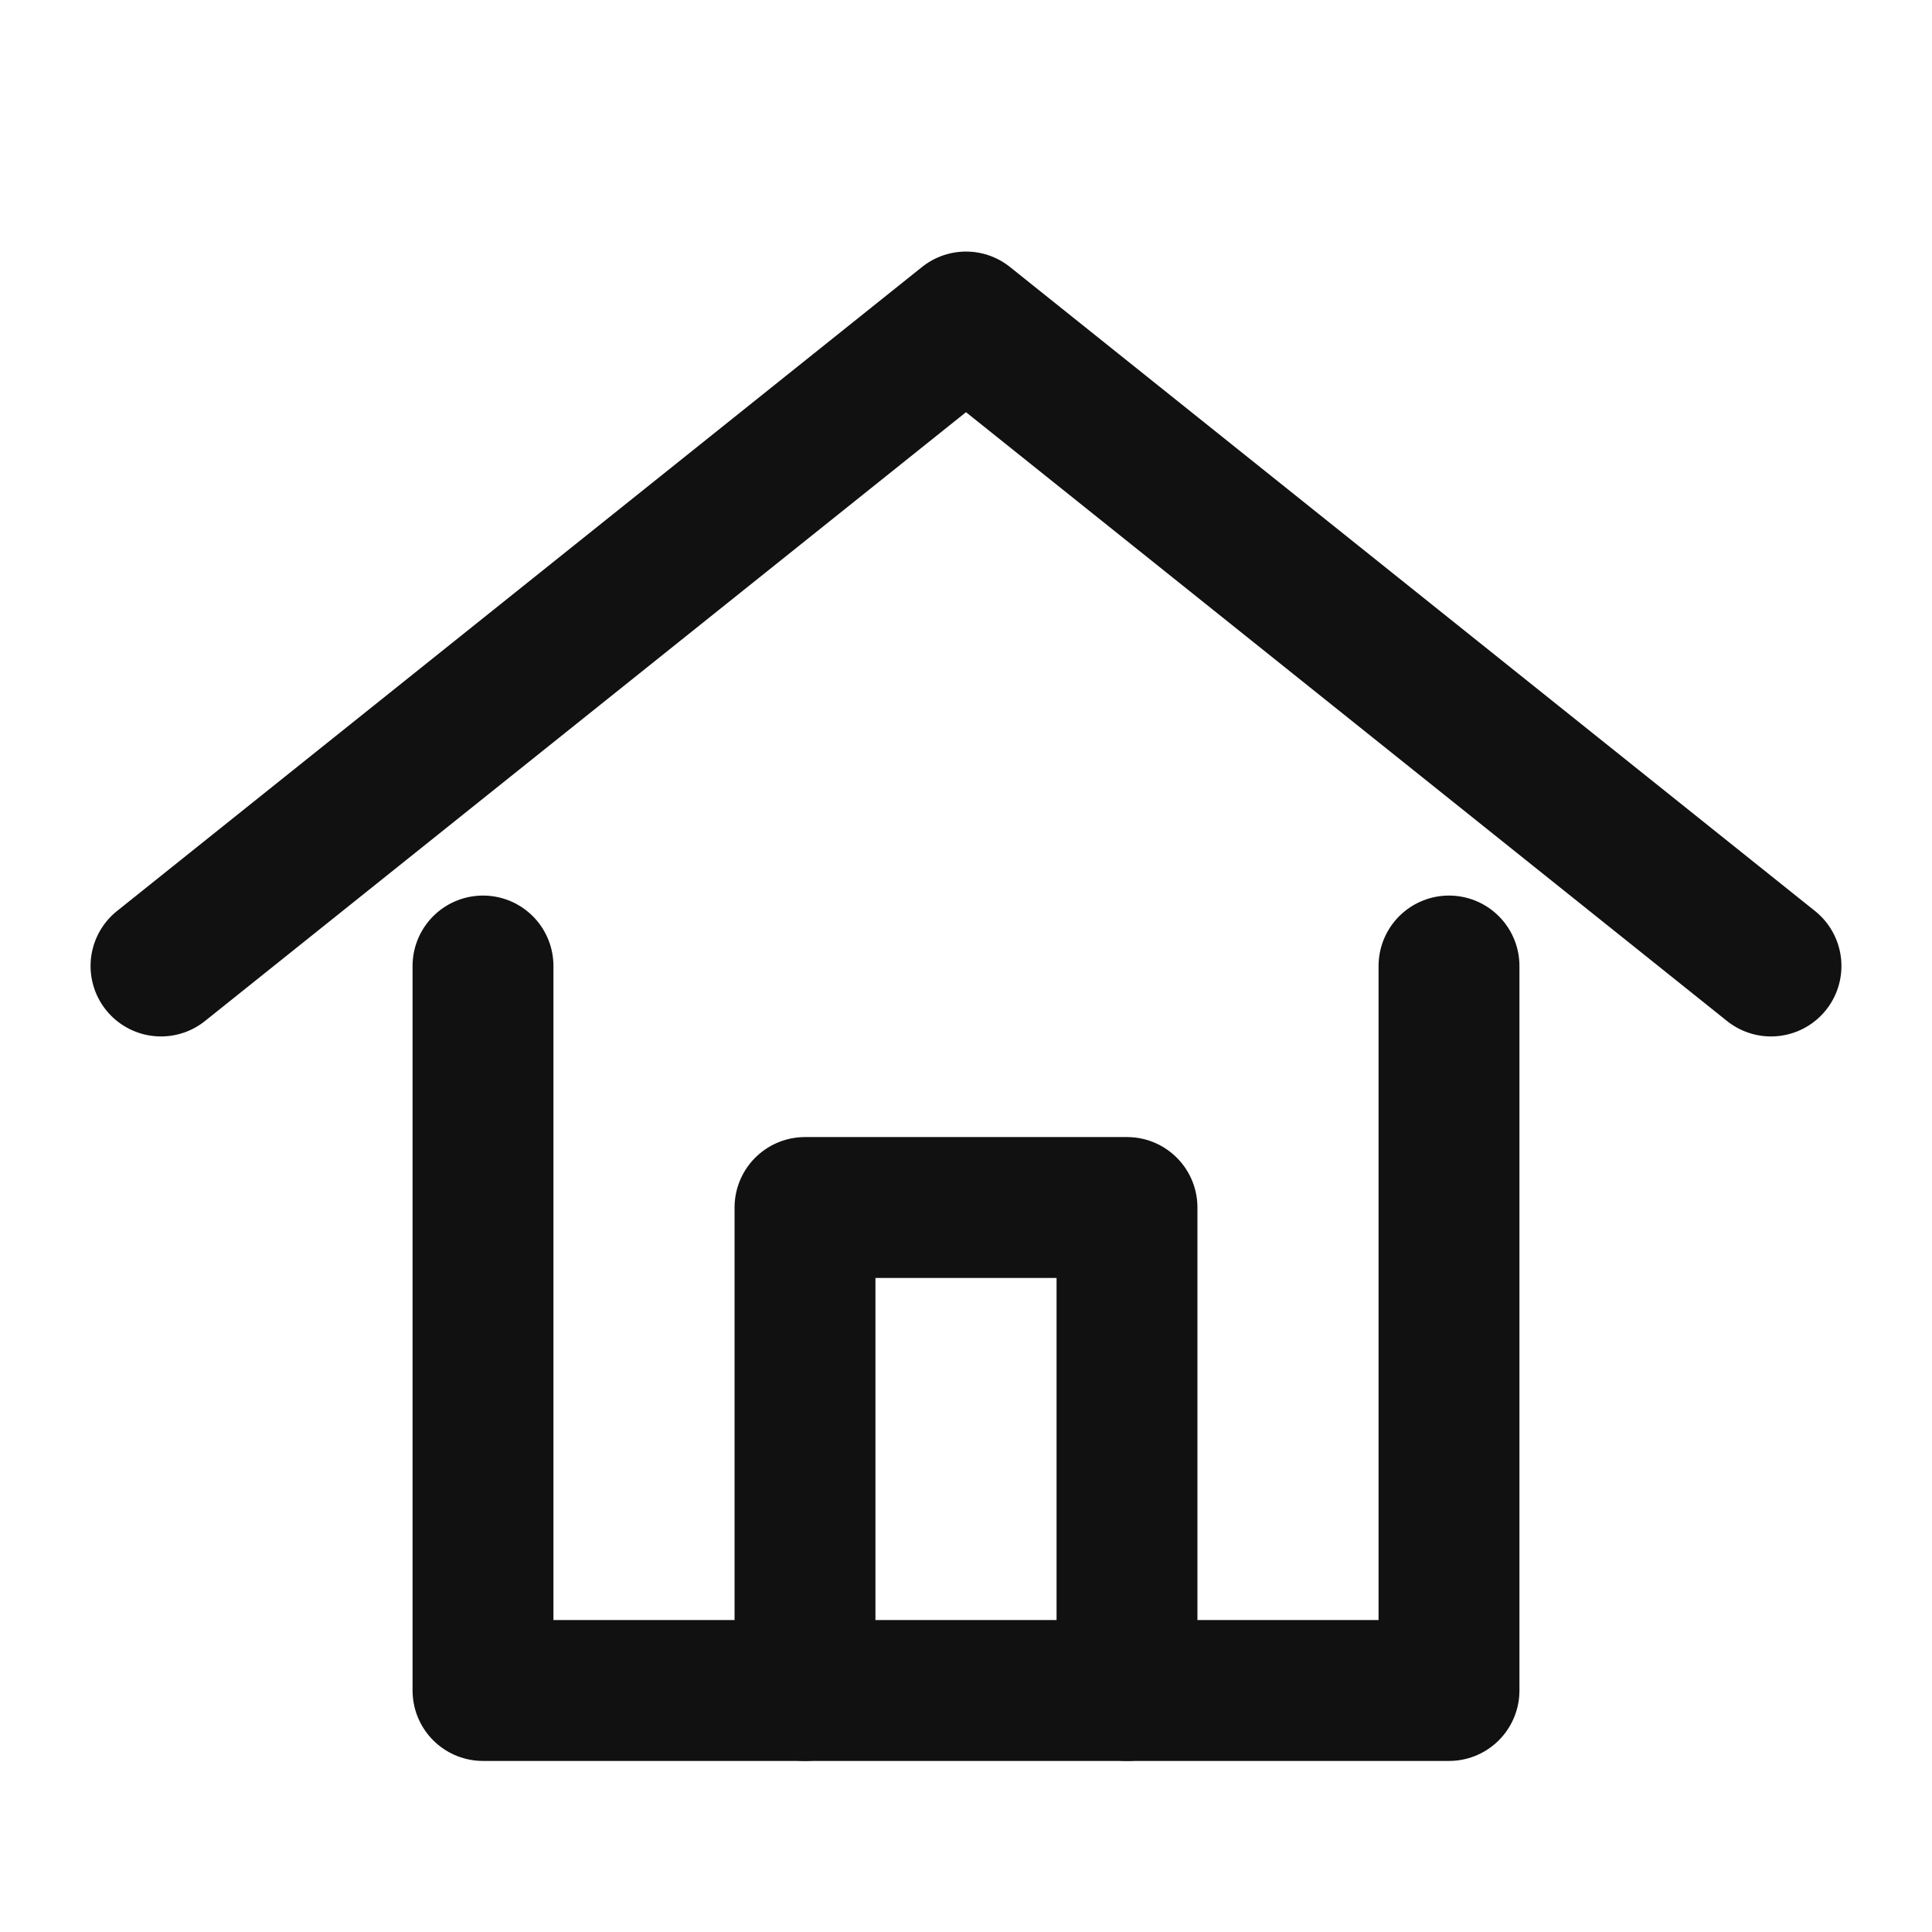
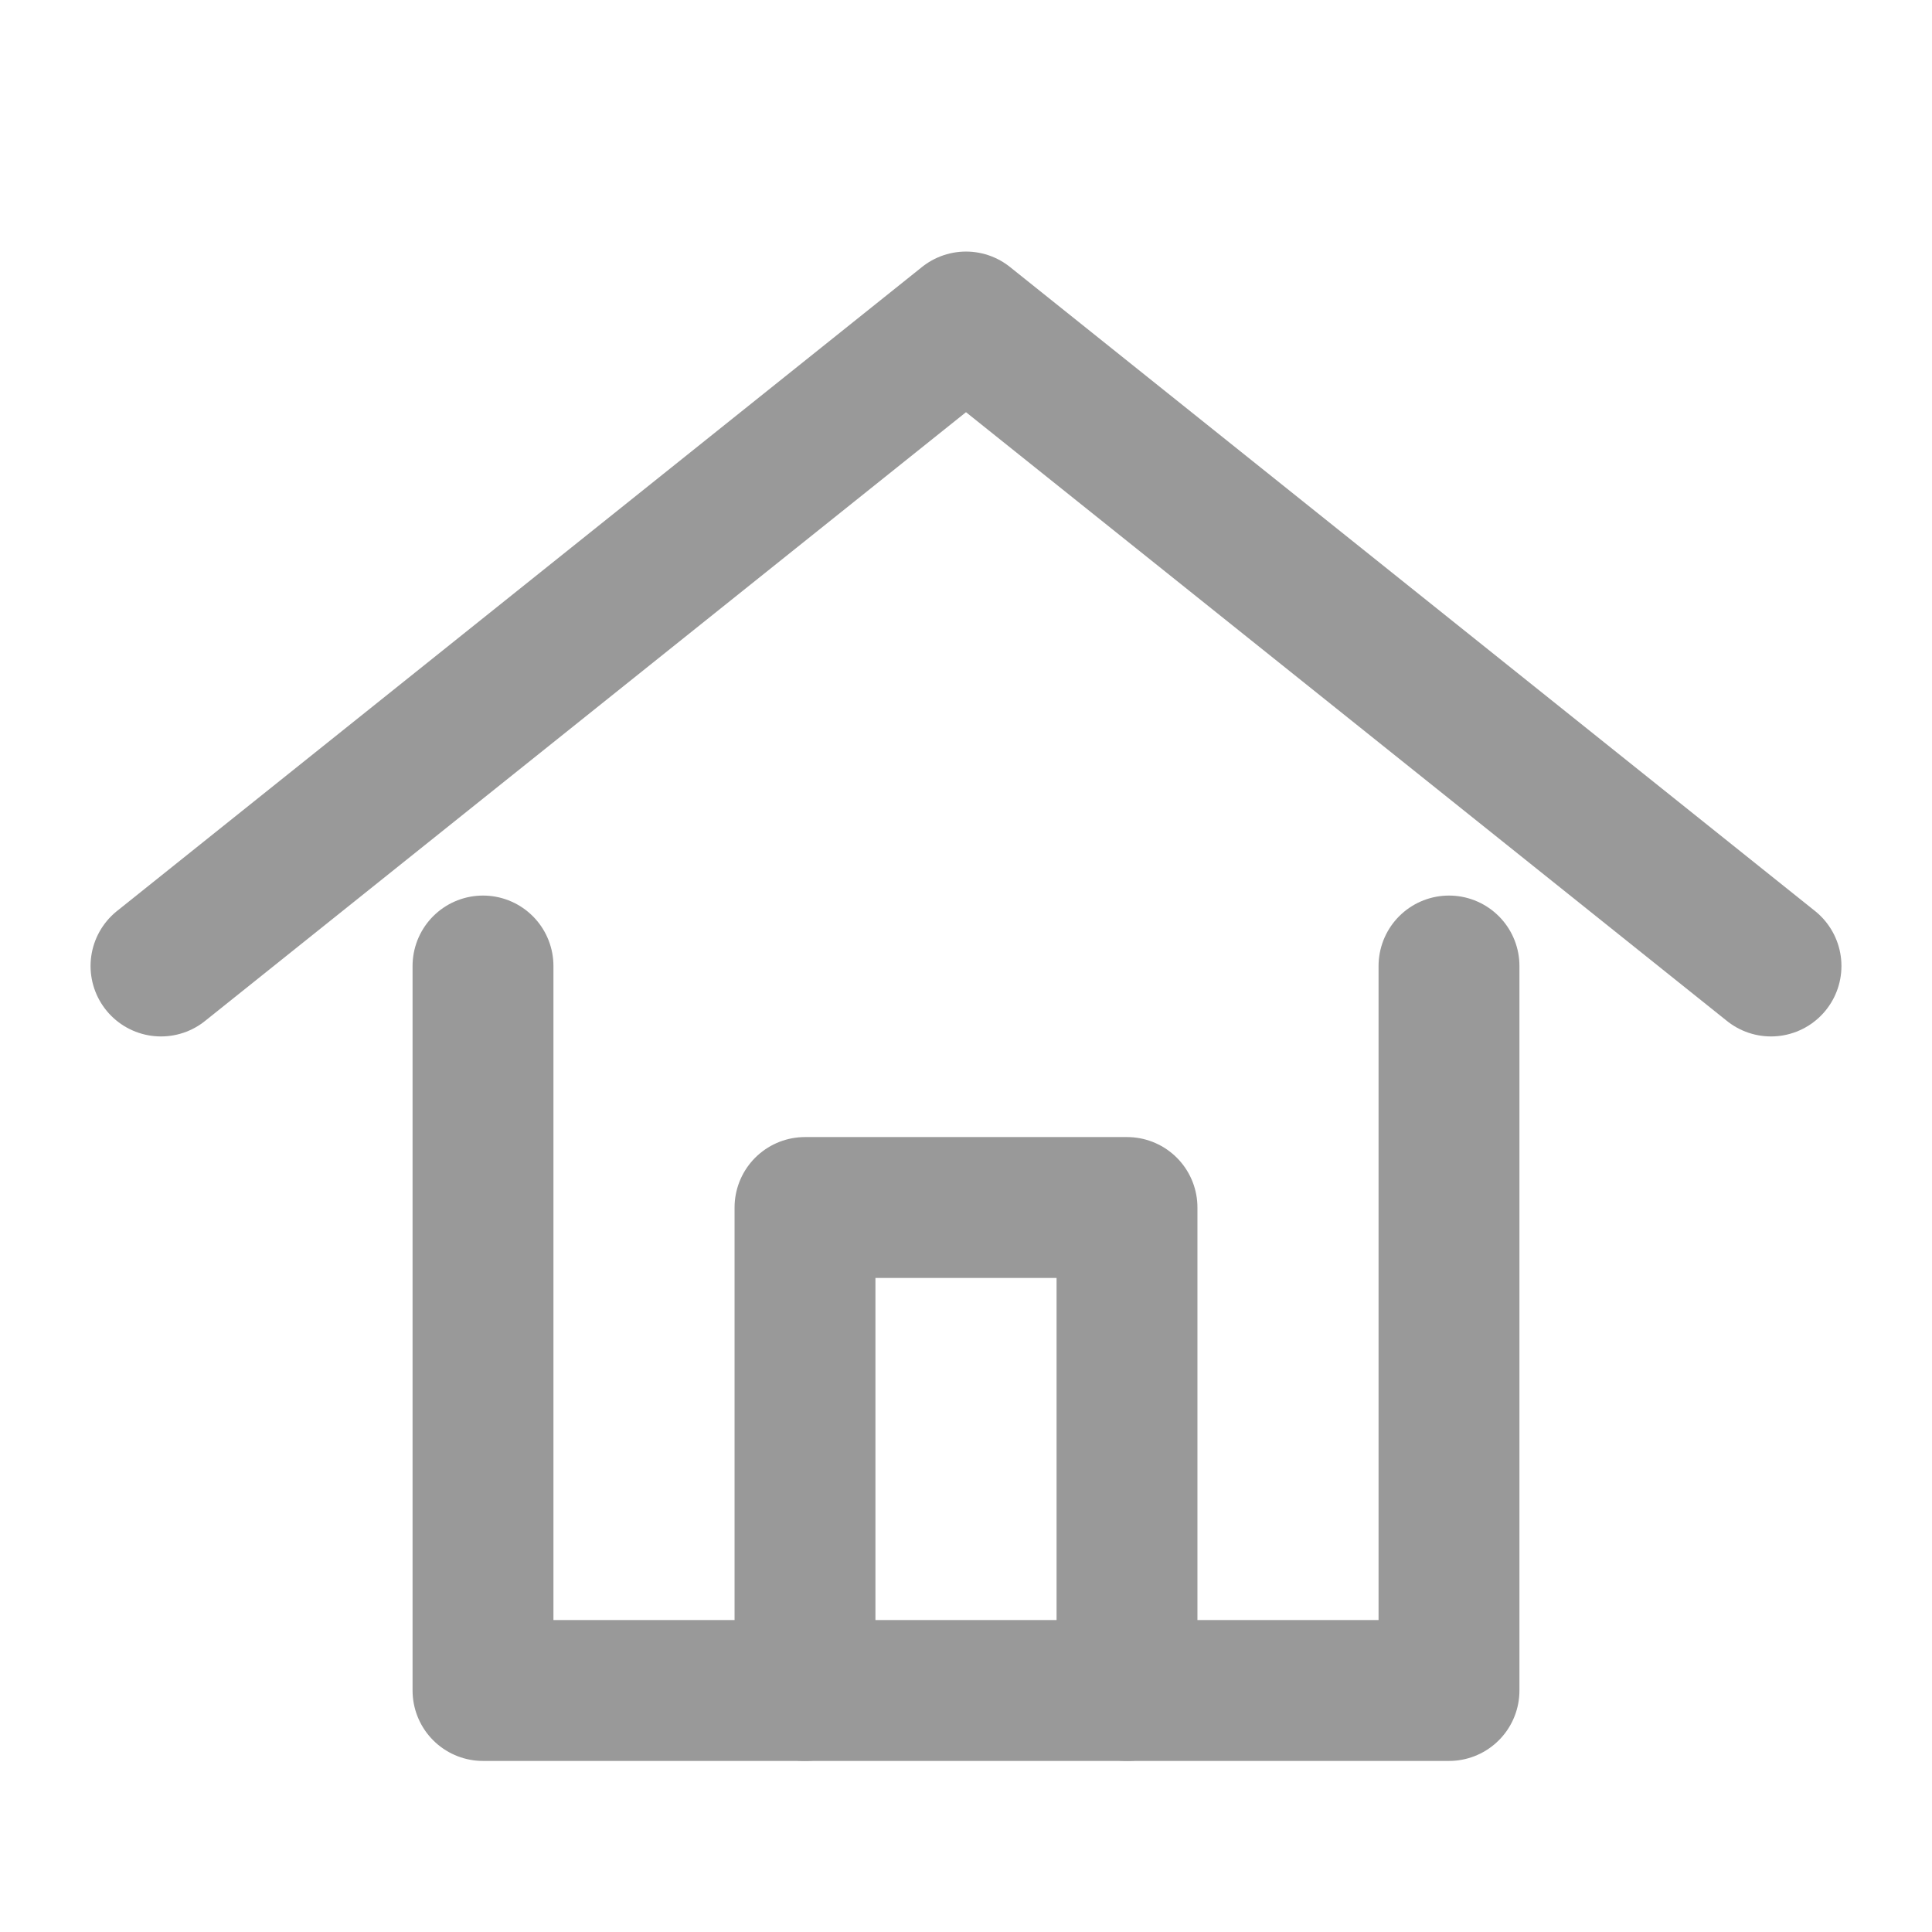
<svg xmlns="http://www.w3.org/2000/svg" viewBox="0 0 48 48" fill="none">
-   <path d="M4 24 L24 8 L44 24" stroke="#111" stroke-width="3.5" stroke-linecap="round" stroke-linejoin="round" />
-   <path d="M12 24 L12 42 L36 42 L36 24" stroke="#111" stroke-width="3.5" stroke-linecap="round" stroke-linejoin="round" />
-   <path d="M20 42 L20 30 L28 30 L28 42" stroke="#111" stroke-width="3.5" stroke-linecap="round" stroke-linejoin="round" />
+   <path d="M4 24 L24 8 L44 24" stroke="#999999" stroke-width="3.5" stroke-linecap="round" stroke-linejoin="round" />
+   <path d="M12 24 L12 42 L36 42 L36 24" stroke="#999999" stroke-width="3.5" stroke-linecap="round" stroke-linejoin="round" />
+   <path d="M20 42 L20 30 L28 30 L28 42" stroke="#999999" stroke-width="3.5" stroke-linecap="round" stroke-linejoin="round" />
</svg>
